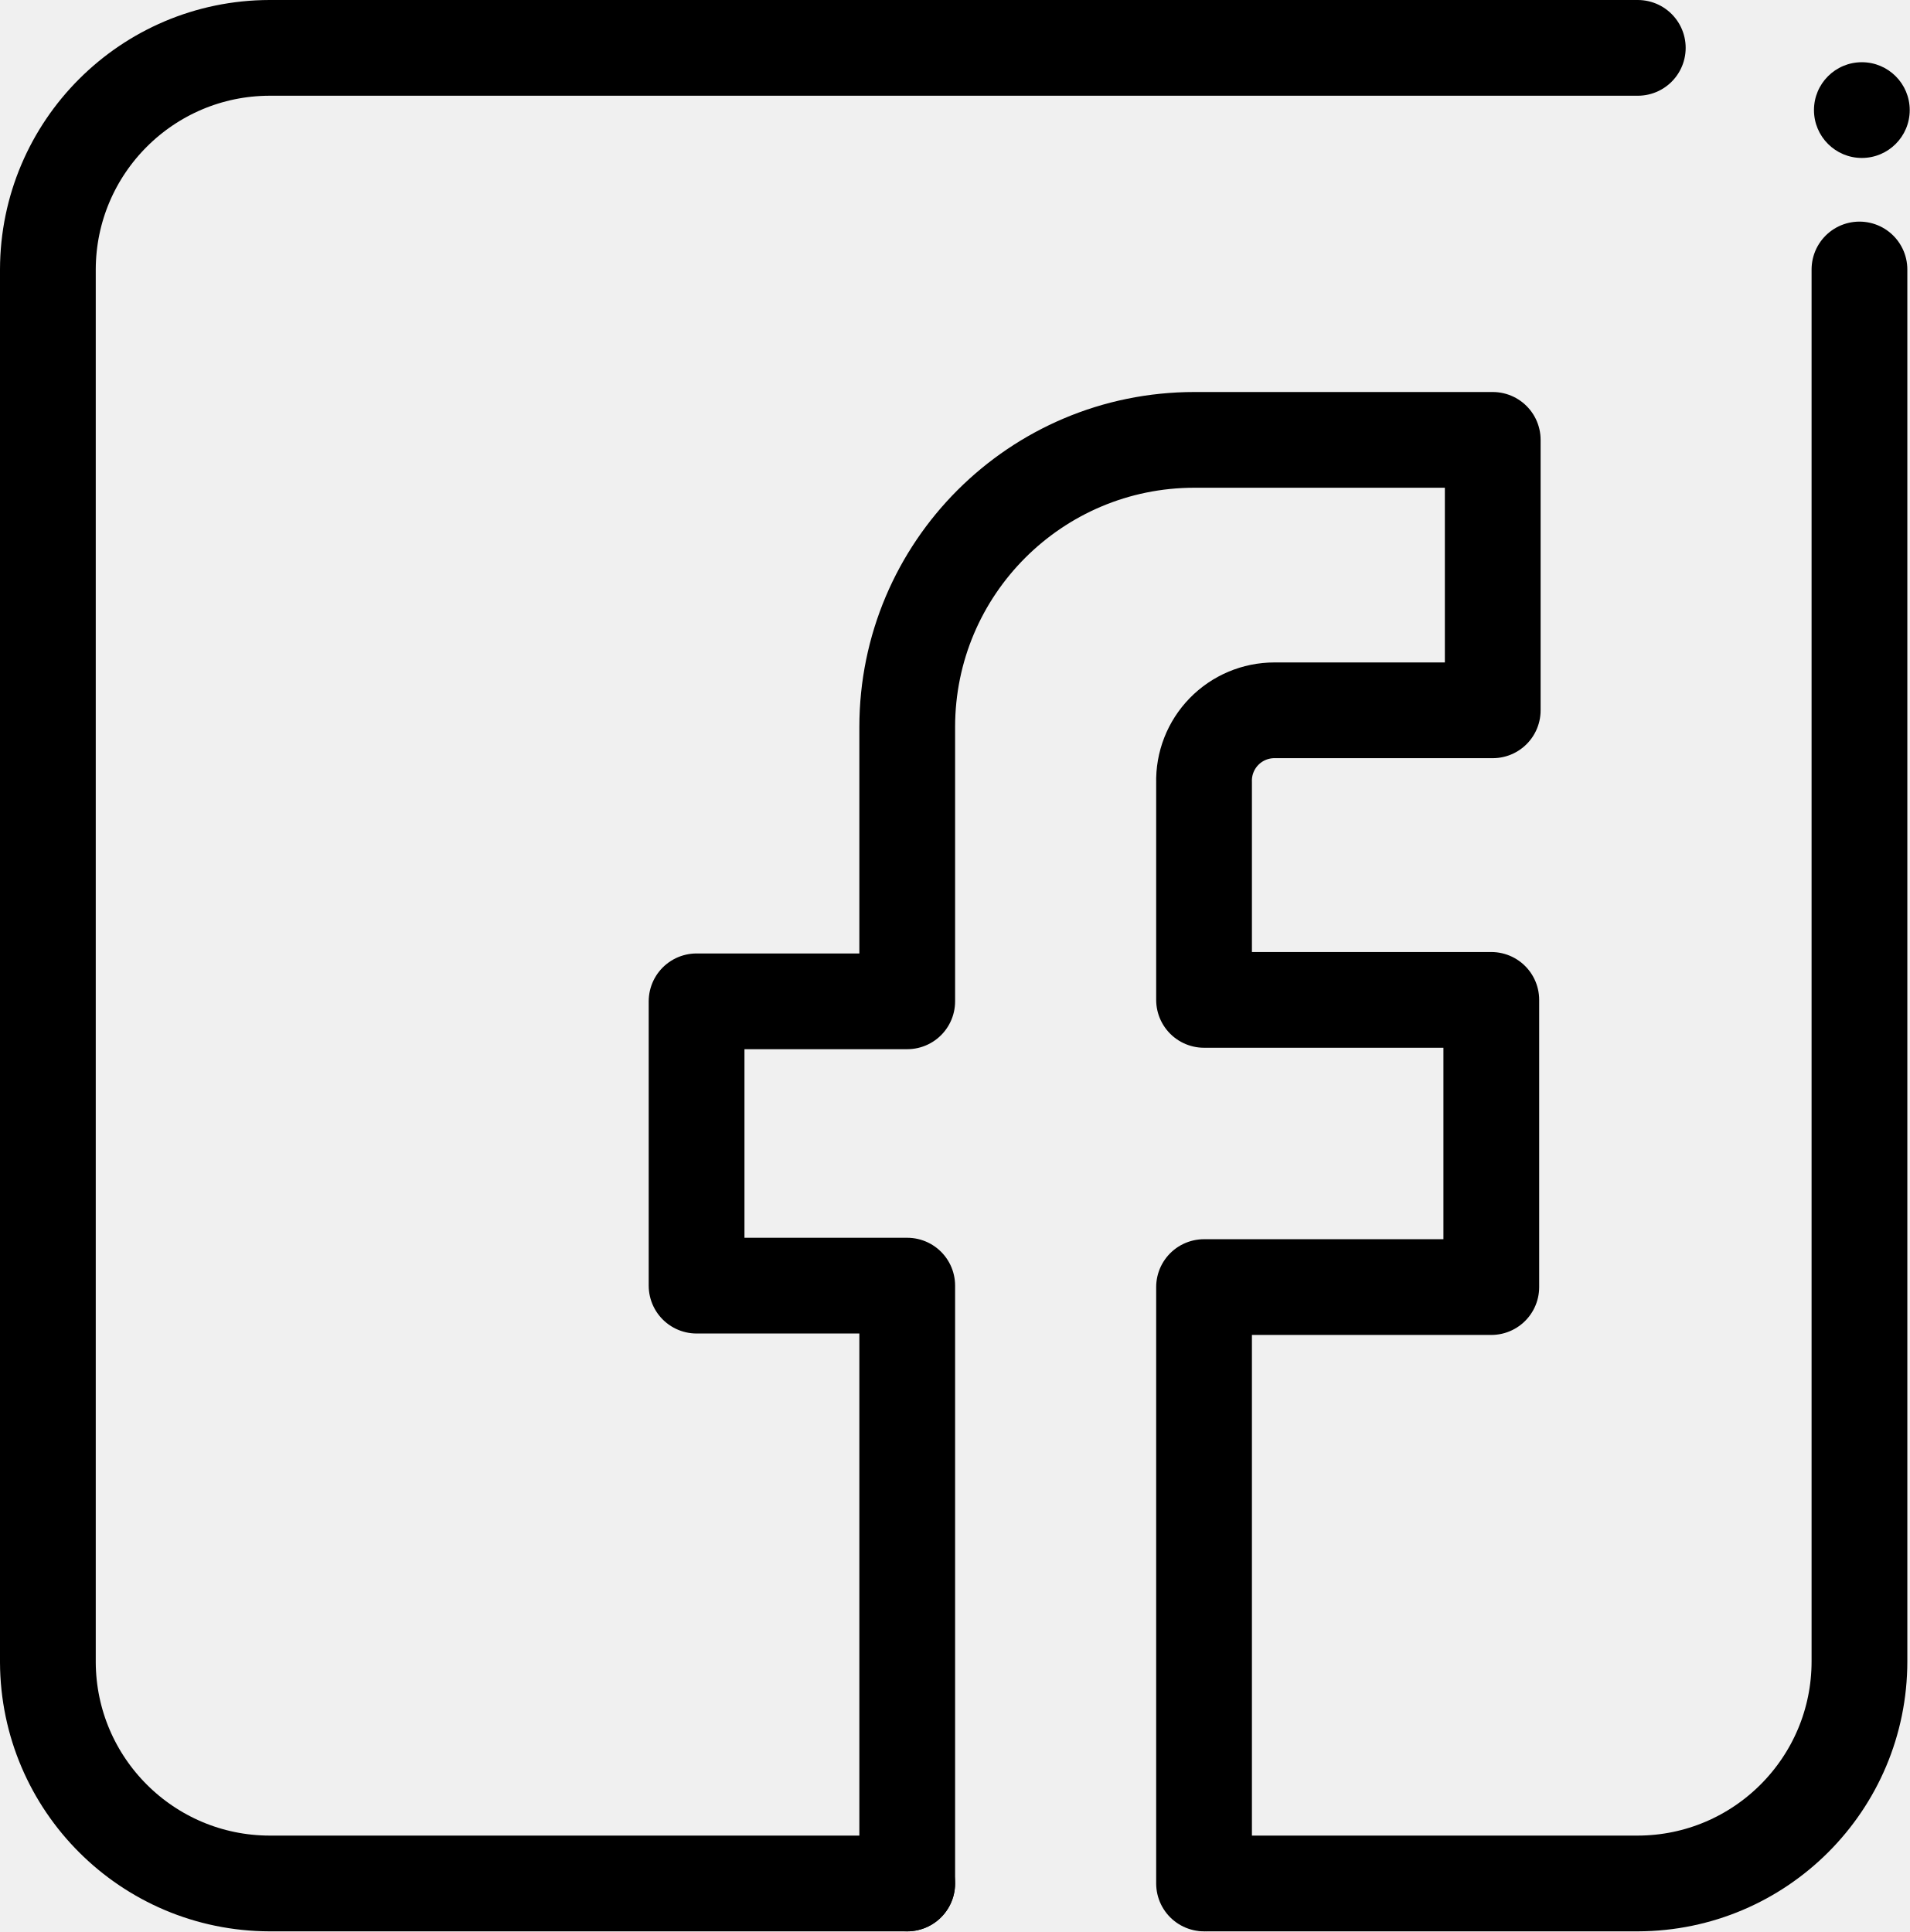
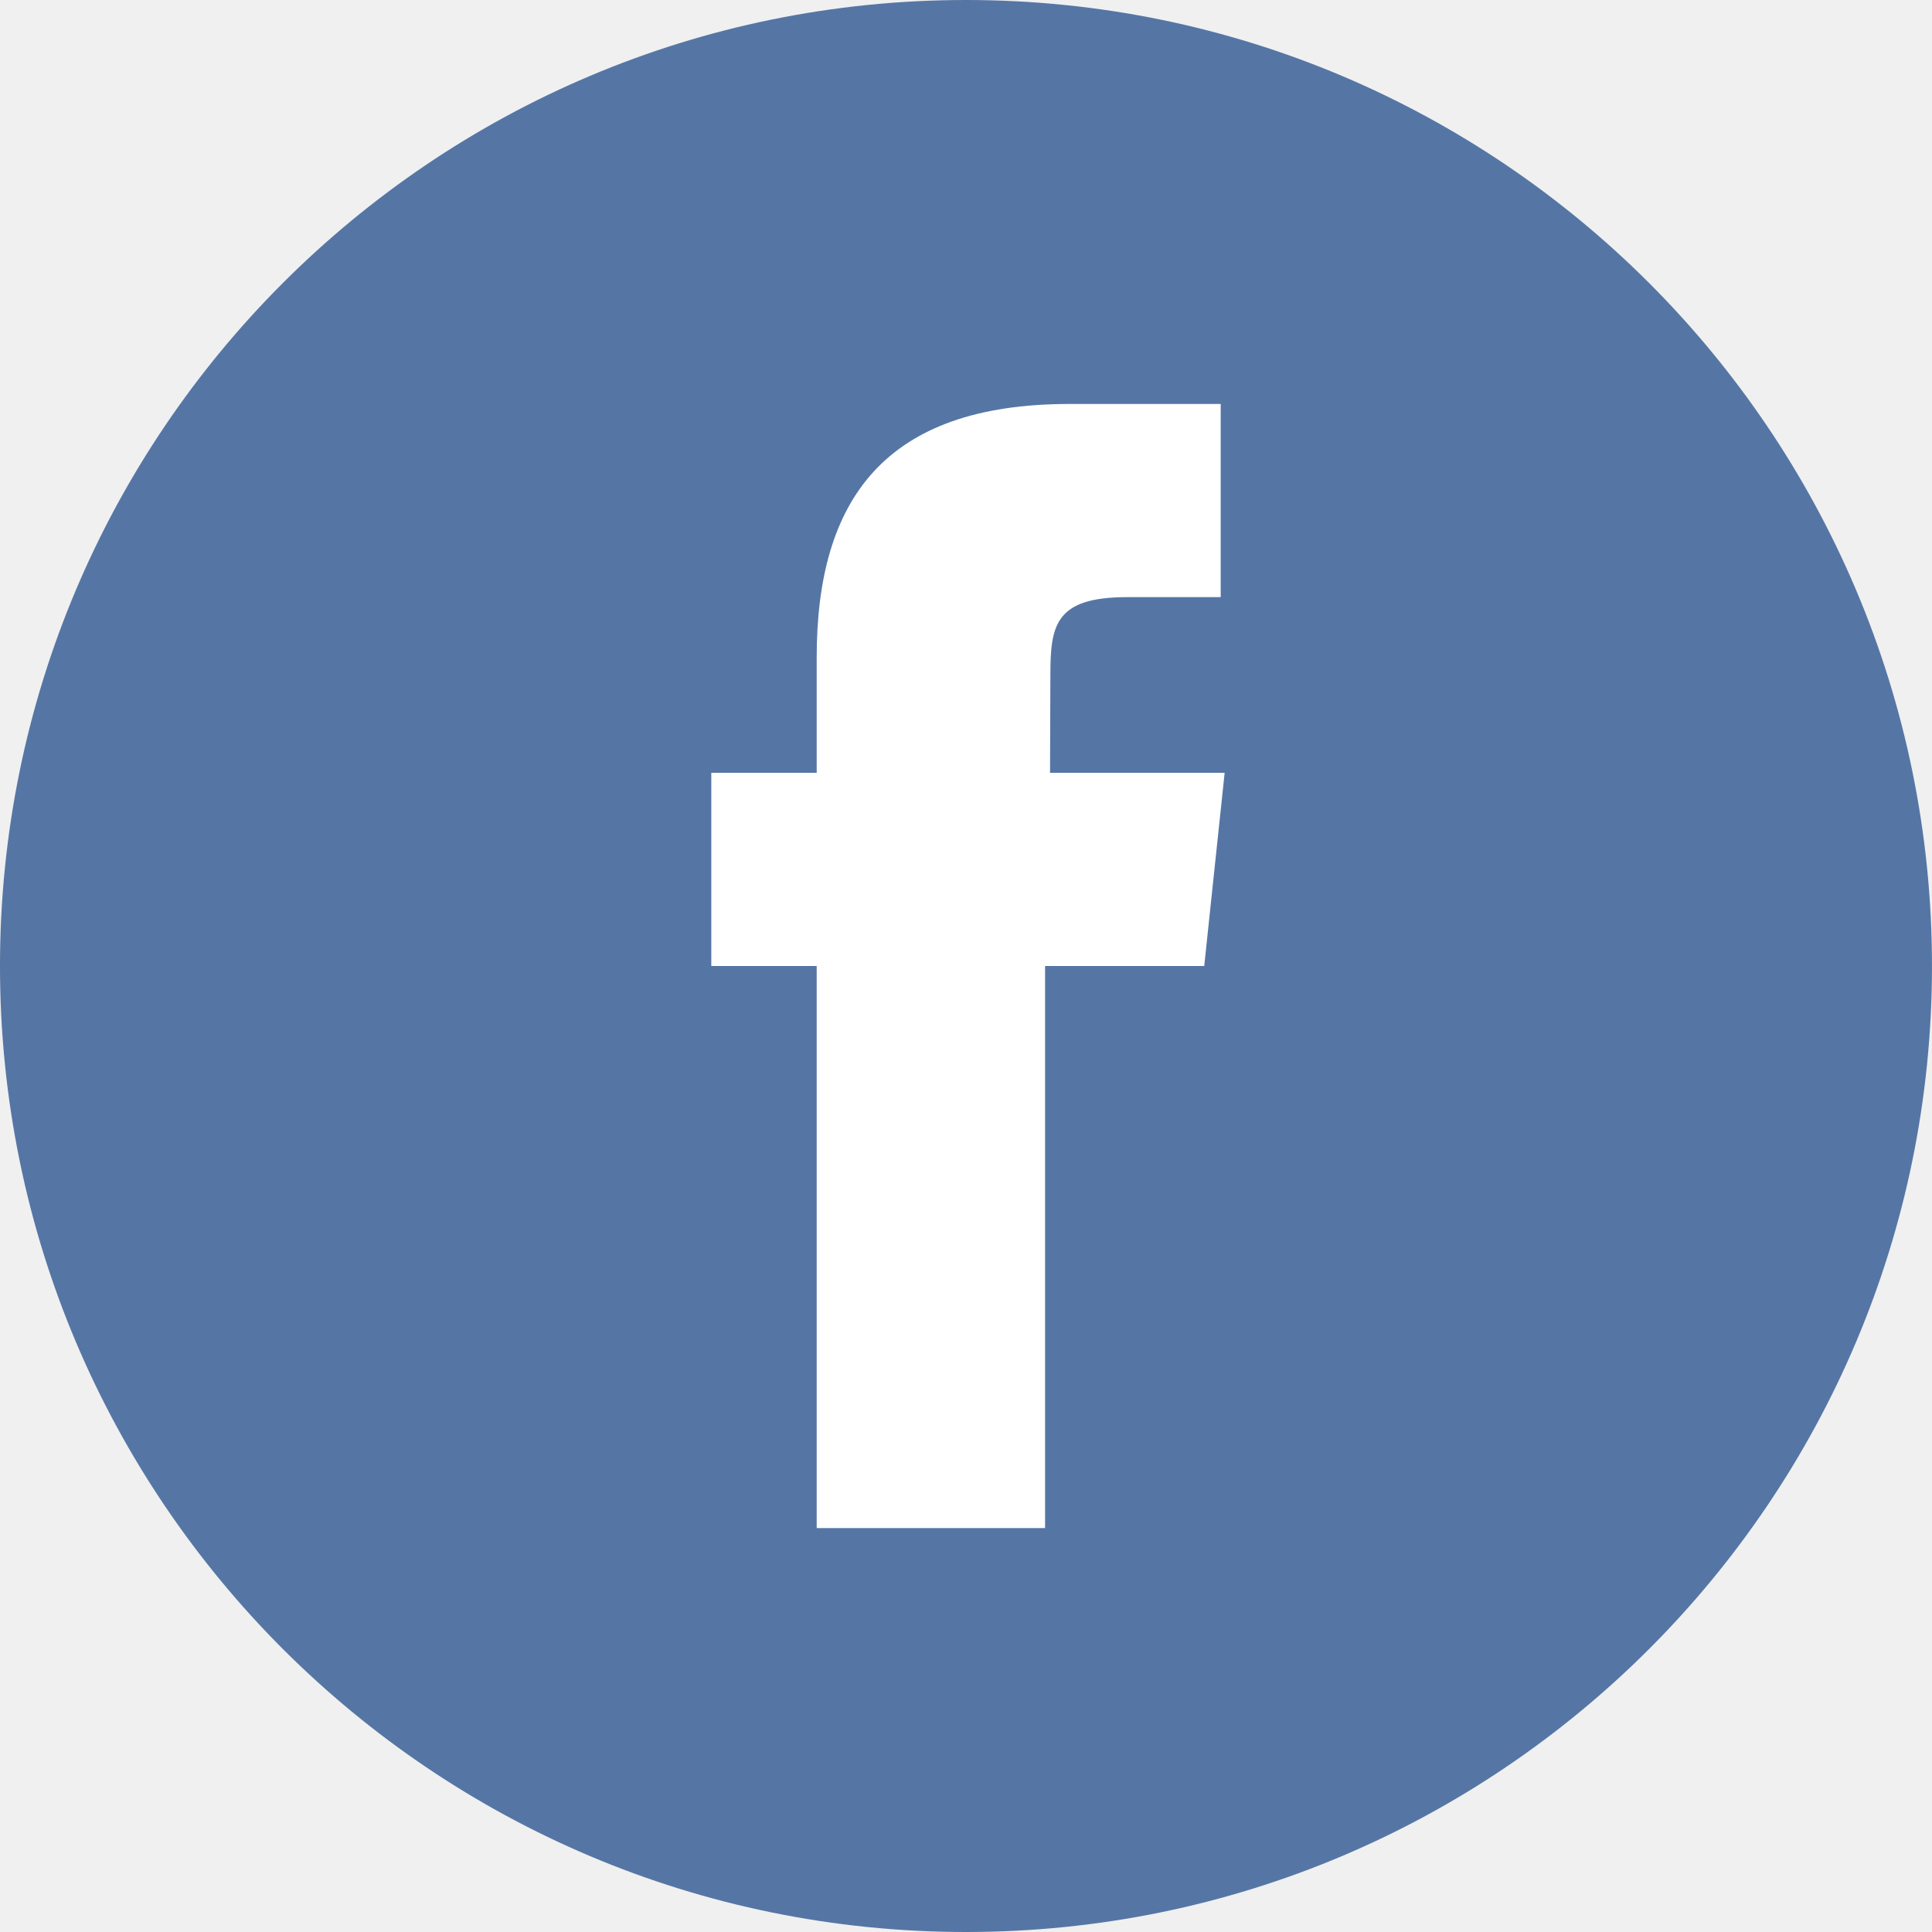
- <svg xmlns="http://www.w3.org/2000/svg" id="svg3749" width="39.89" height="40.364">
-   <defs id="defs3736">
-     <style id="style3734">.cls-1{fill:none;stroke:#000;stroke-linecap:round;stroke-linejoin:round;stroke-width:2px}</style>
-   </defs>
-   <g data-name="Layer 6" id="Layer_6" transform="translate(-11.59 -11.65)">
-     <path class="cls-1" d="M30.54 51H17.22a4.64 4.64 0 0 1-4.63-4.62v-29.1a4.64 4.64 0 0 1 4.63-4.63H45.8" id="path3740" fill="none" stroke="#000" stroke-width="2" stroke-linecap="round" stroke-linejoin="round" />
-     <path class="cls-1" d="M50.43 17.28v29.08A4.64 4.64 0 0 1 45.8 51h-9" id="path3742" fill="none" stroke="#000" stroke-width="2" stroke-linecap="round" stroke-linejoin="round" />
-     <circle cx="50.48" cy="13.95" r="1" id="circle3744" />
-     <path class="cls-1" d="M30.54 51V38.51h-4.4v-5.94h4.4v-5.73a6 6 0 0 1 6-6h6.23v5.65h-4.56A1.47 1.47 0 0 0 36.74 28v4.54h6v6h-6V51" id="path3746" fill="none" stroke="#000" stroke-width="2" stroke-linecap="round" stroke-linejoin="round" />
-   </g>
+ <svg xmlns="http://www.w3.org/2000/svg" height="155.472" overflow="visible" width="155.472">
+   <circle cx="77.735" cy="77.736" fill="#5576A5" r="77.736" />
+   <path d="M84.499 122.967H65.721V77.736H57.24V62.187h8.481v-9.286c0-12.65 5.431-20.393 20.338-20.393h12.174v15.545H90.71c-5.804 0-6.184 2.25-6.184 6.294l-.027 7.84H98.55l-1.643 15.549H84.099v45.231h.4z" fill="#FFF" />
</svg>
